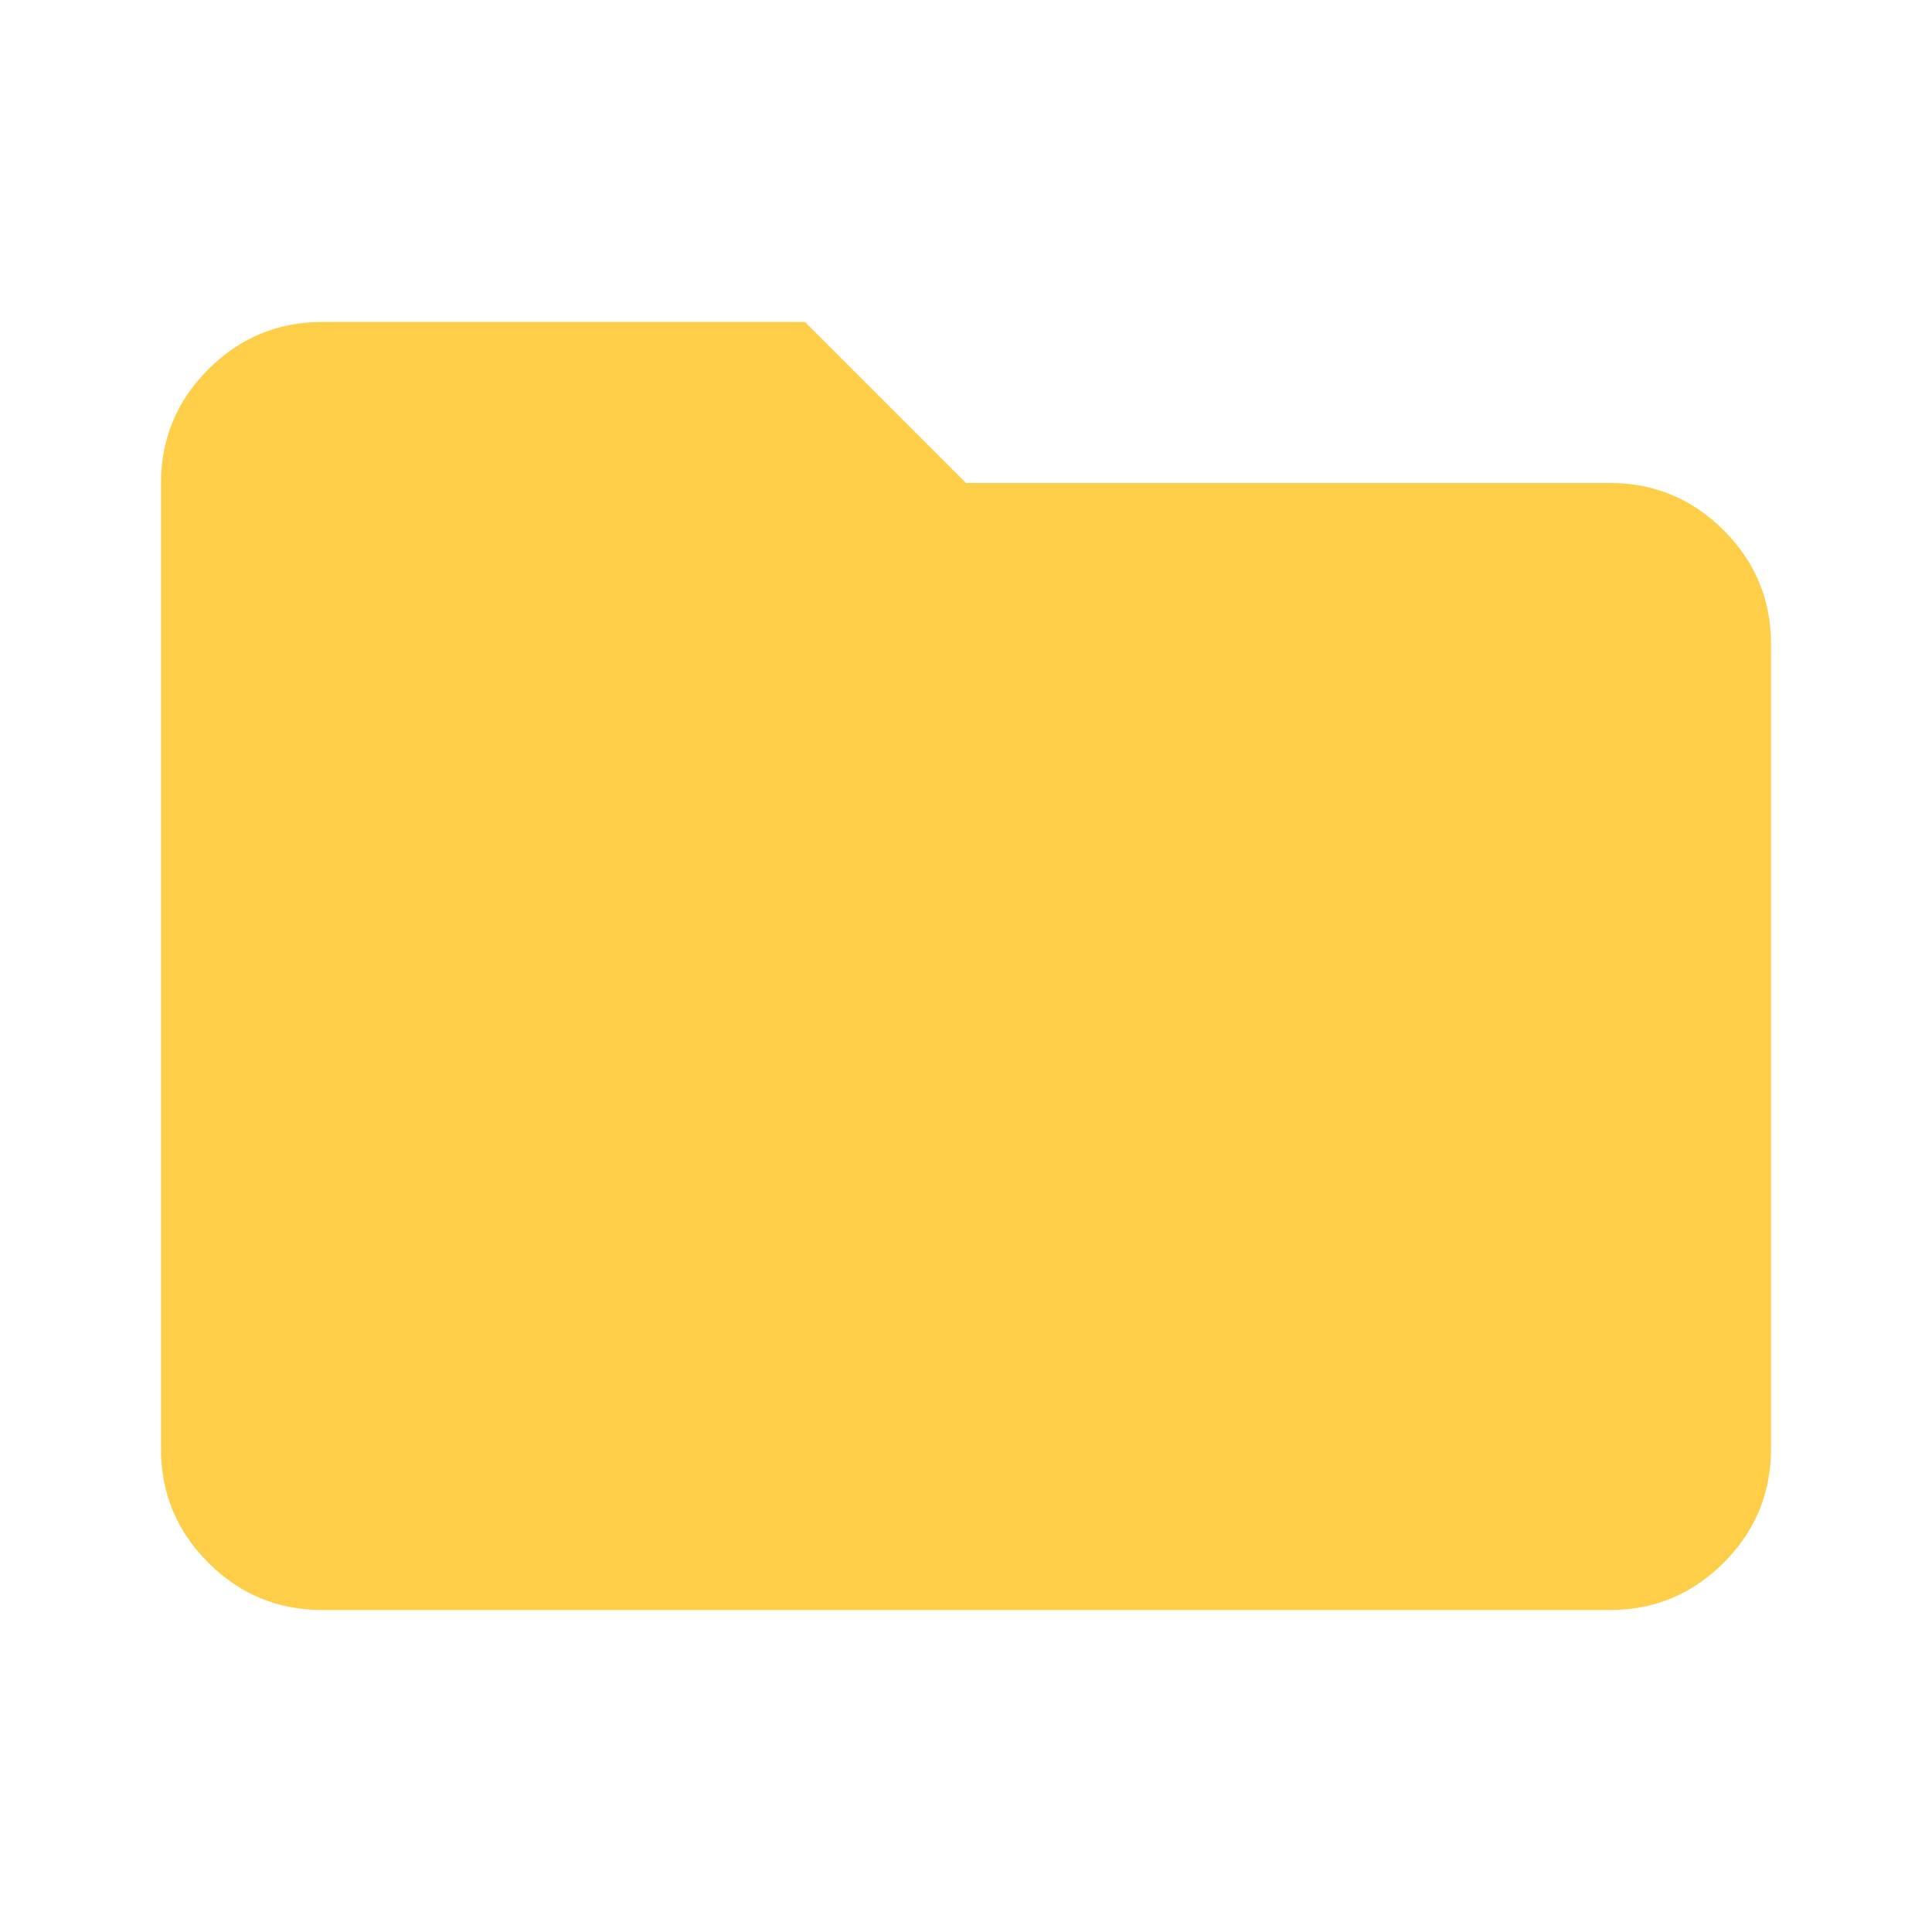
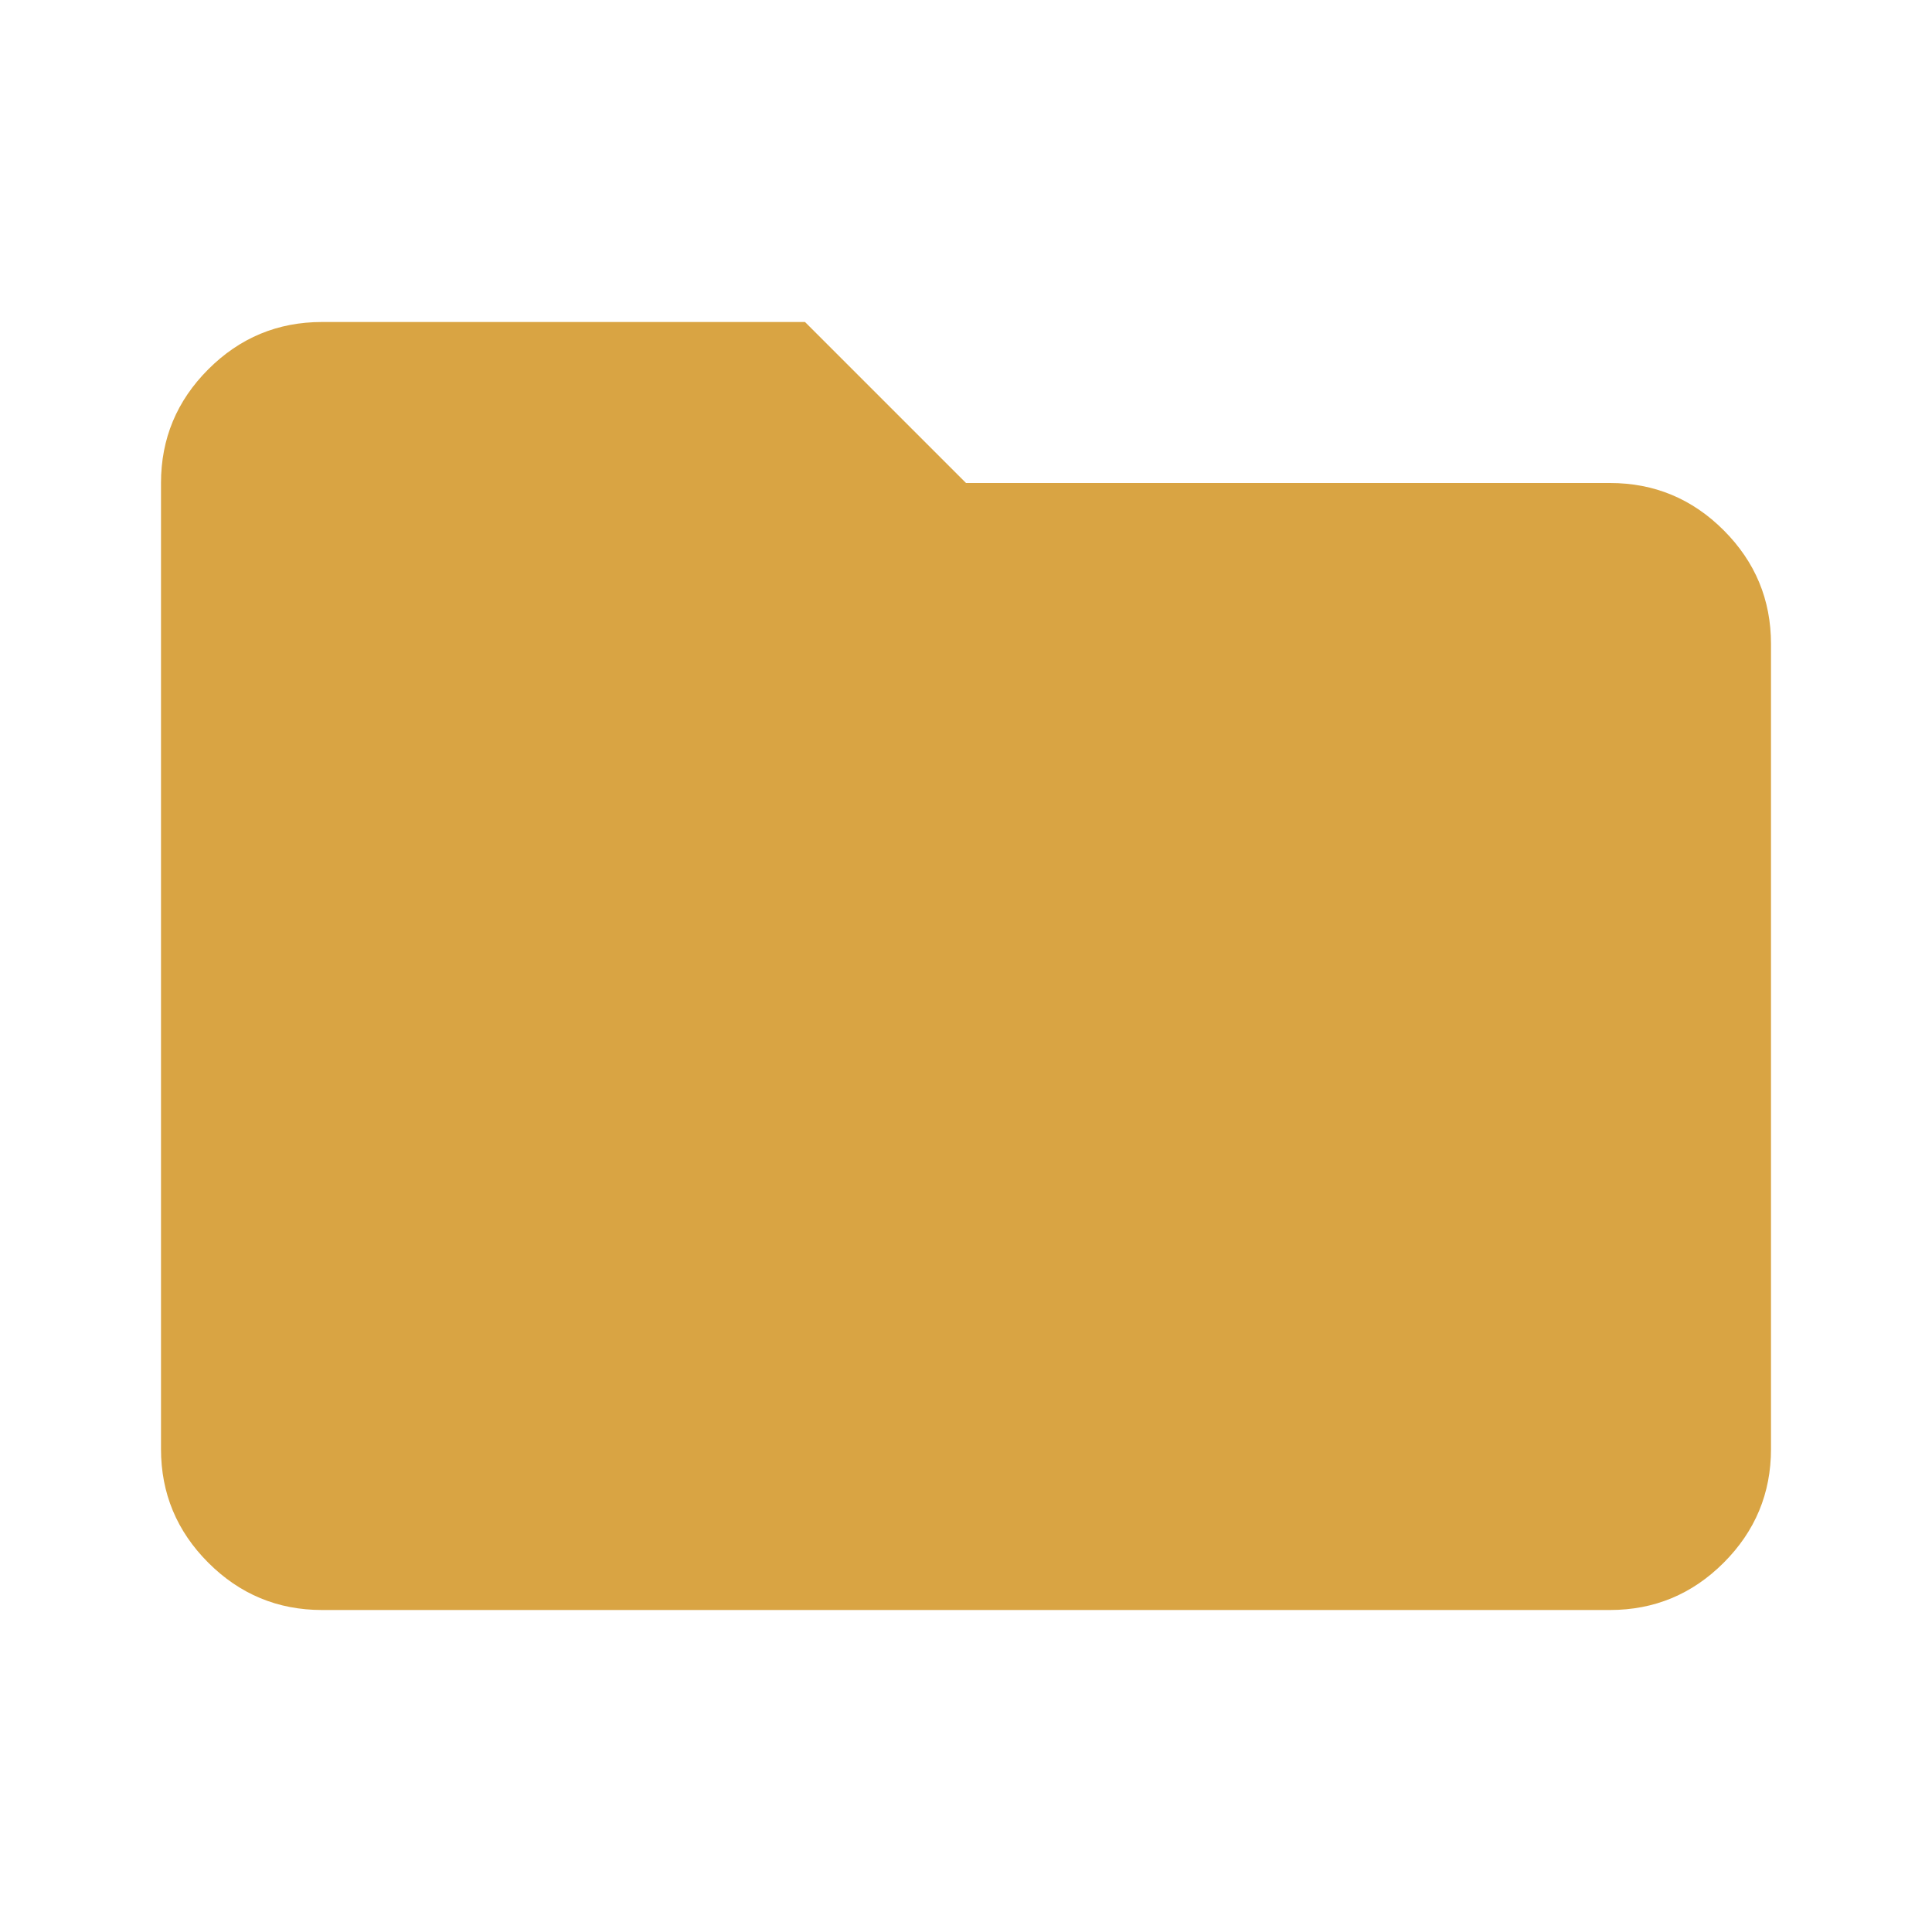
<svg xmlns="http://www.w3.org/2000/svg" height="24px" viewBox="0 -960 960 960" width="24px" fill="#e8eaed" version="1.1" id="svg1">
  <defs id="defs1" />
-   <path d="M160-160q-33 0-56.5-23.5T80-240v-480q0-33 23.5-56.5T160-800h240l80 80h320q33 0 56.5 23.5T880-640v400q0 33-23.5 56.5T800-160H160Z" id="path1" style="fill:#ffce49;fill-opacity:1" />
+   <path d="M160-160q-33 0-56.5-23.5T80-240v-480q0-33 23.5-56.5T160-800h240l80 80h320q33 0 56.5 23.5T880-640v400q0 33-23.5 56.5T800-160H160Z" id="path1" style="fill:#D9A443;fill-opacity:1" />
</svg>
